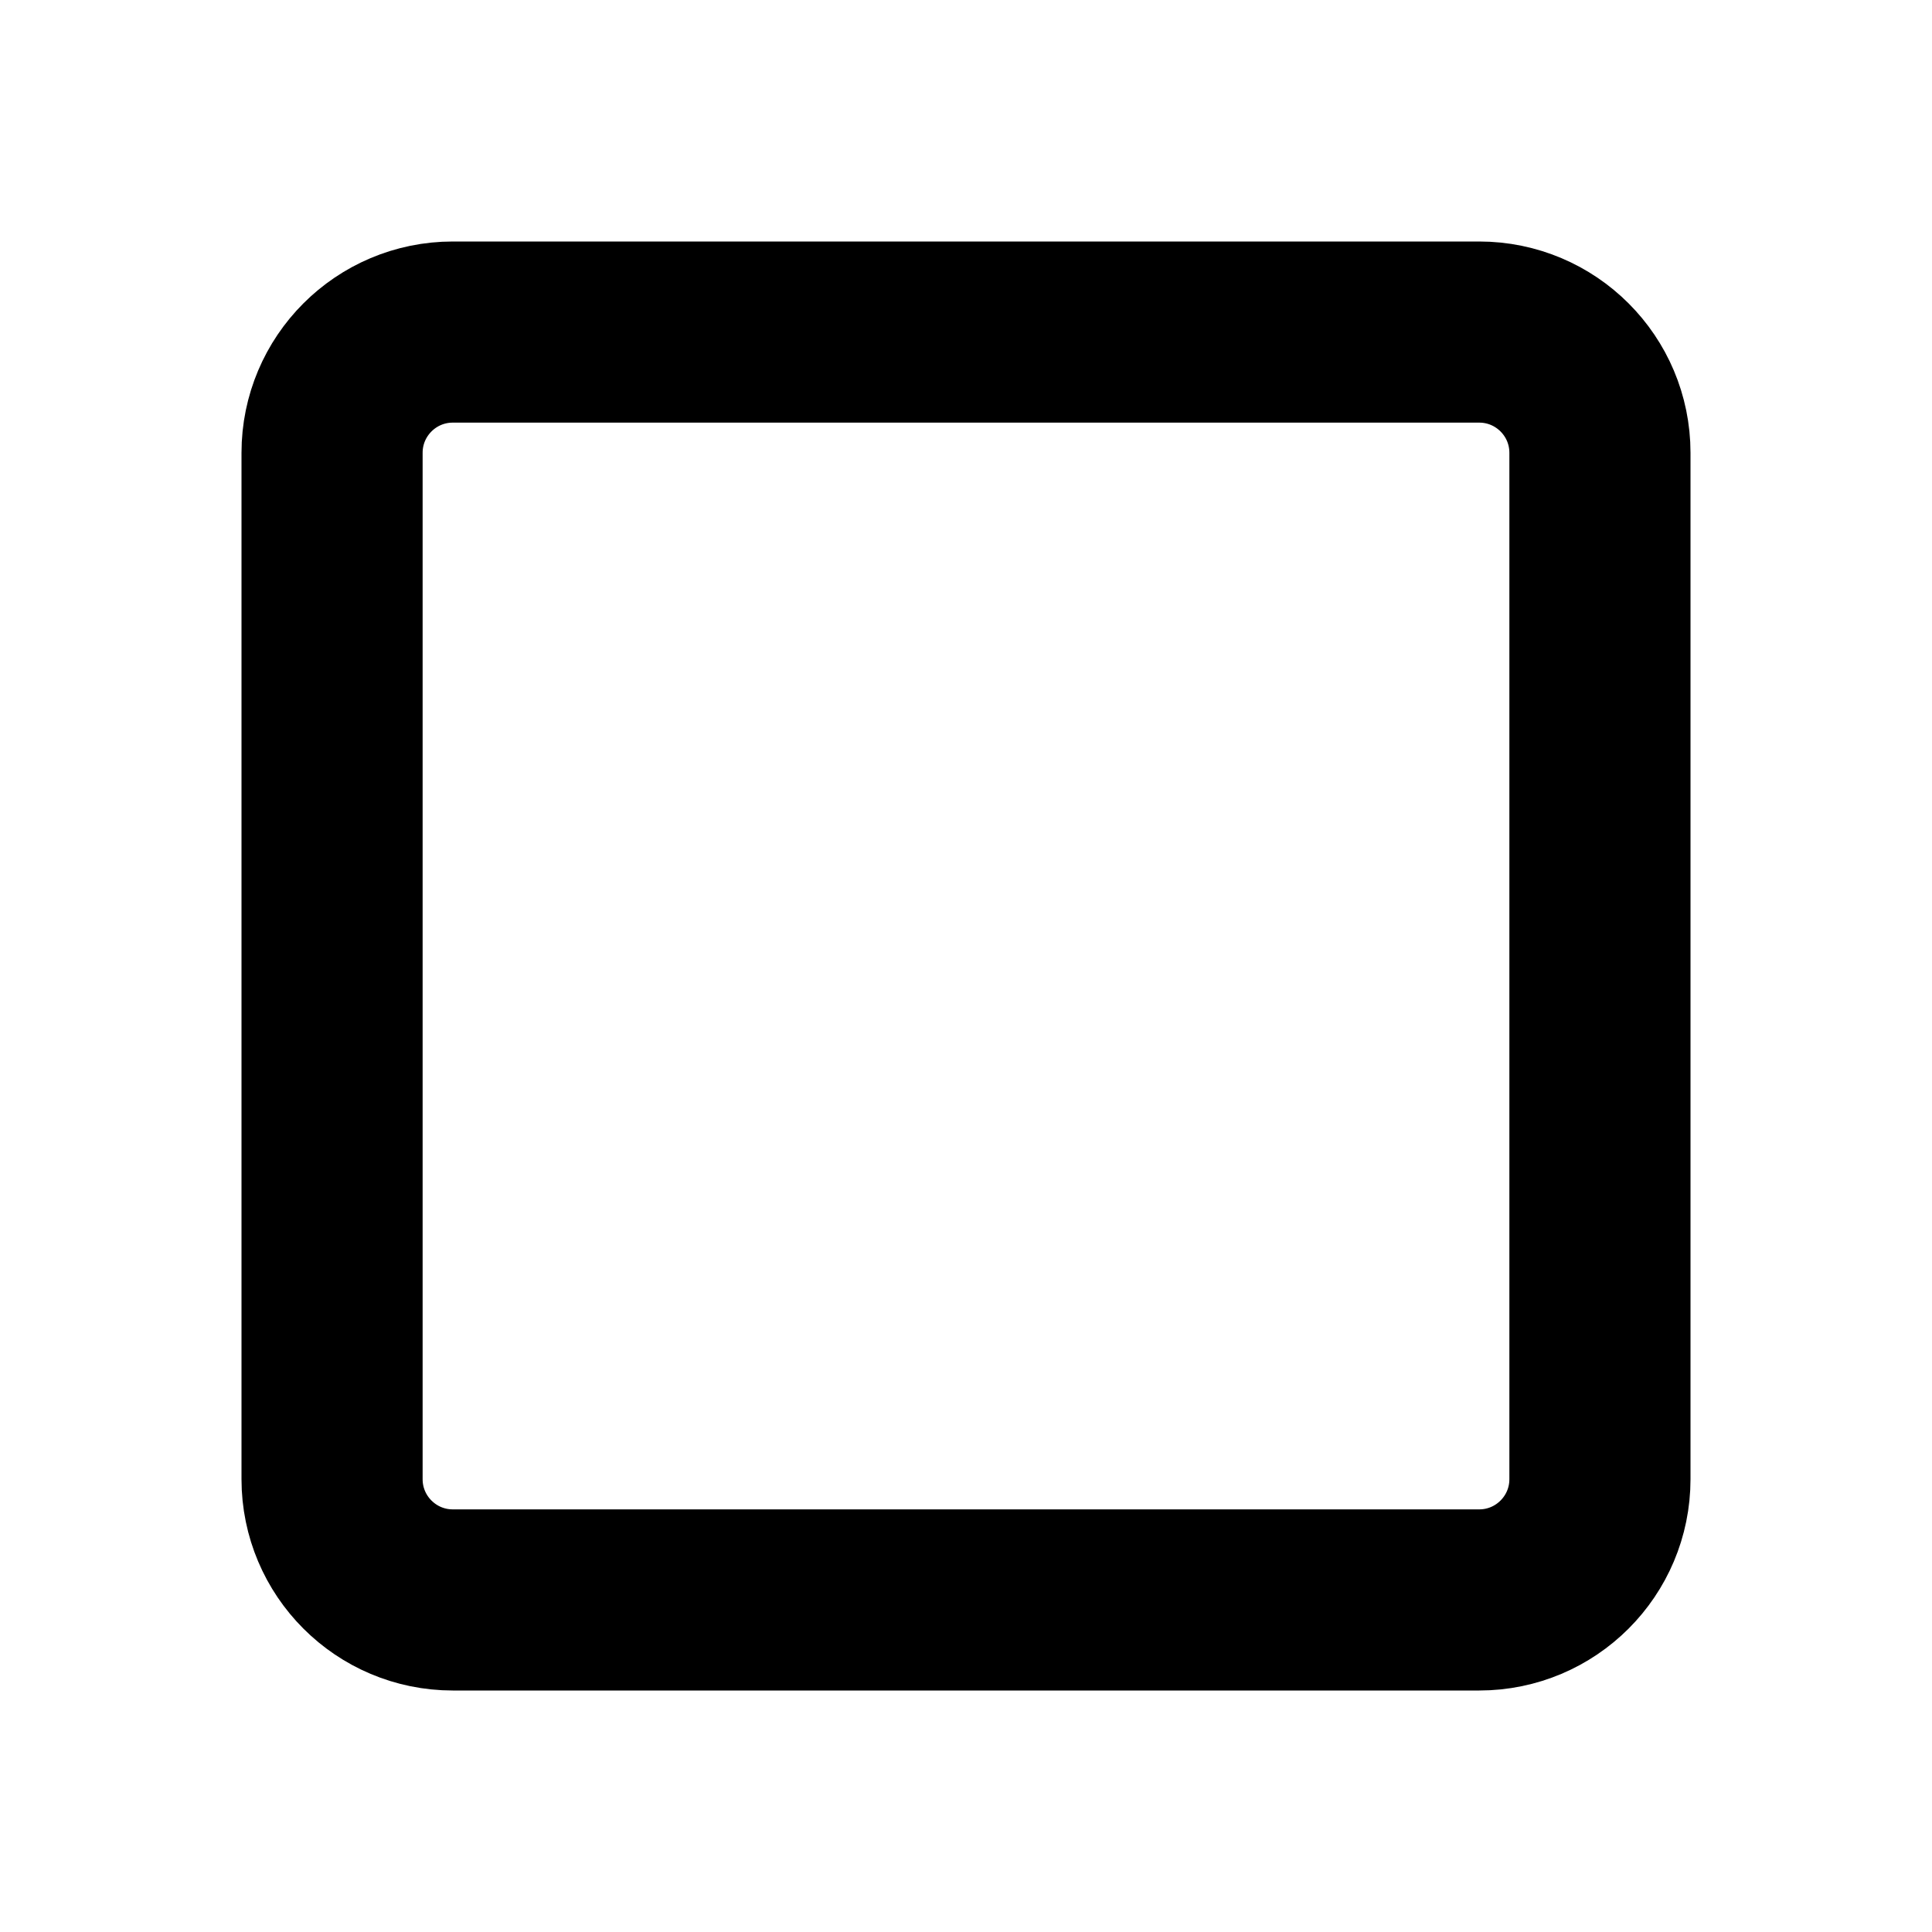
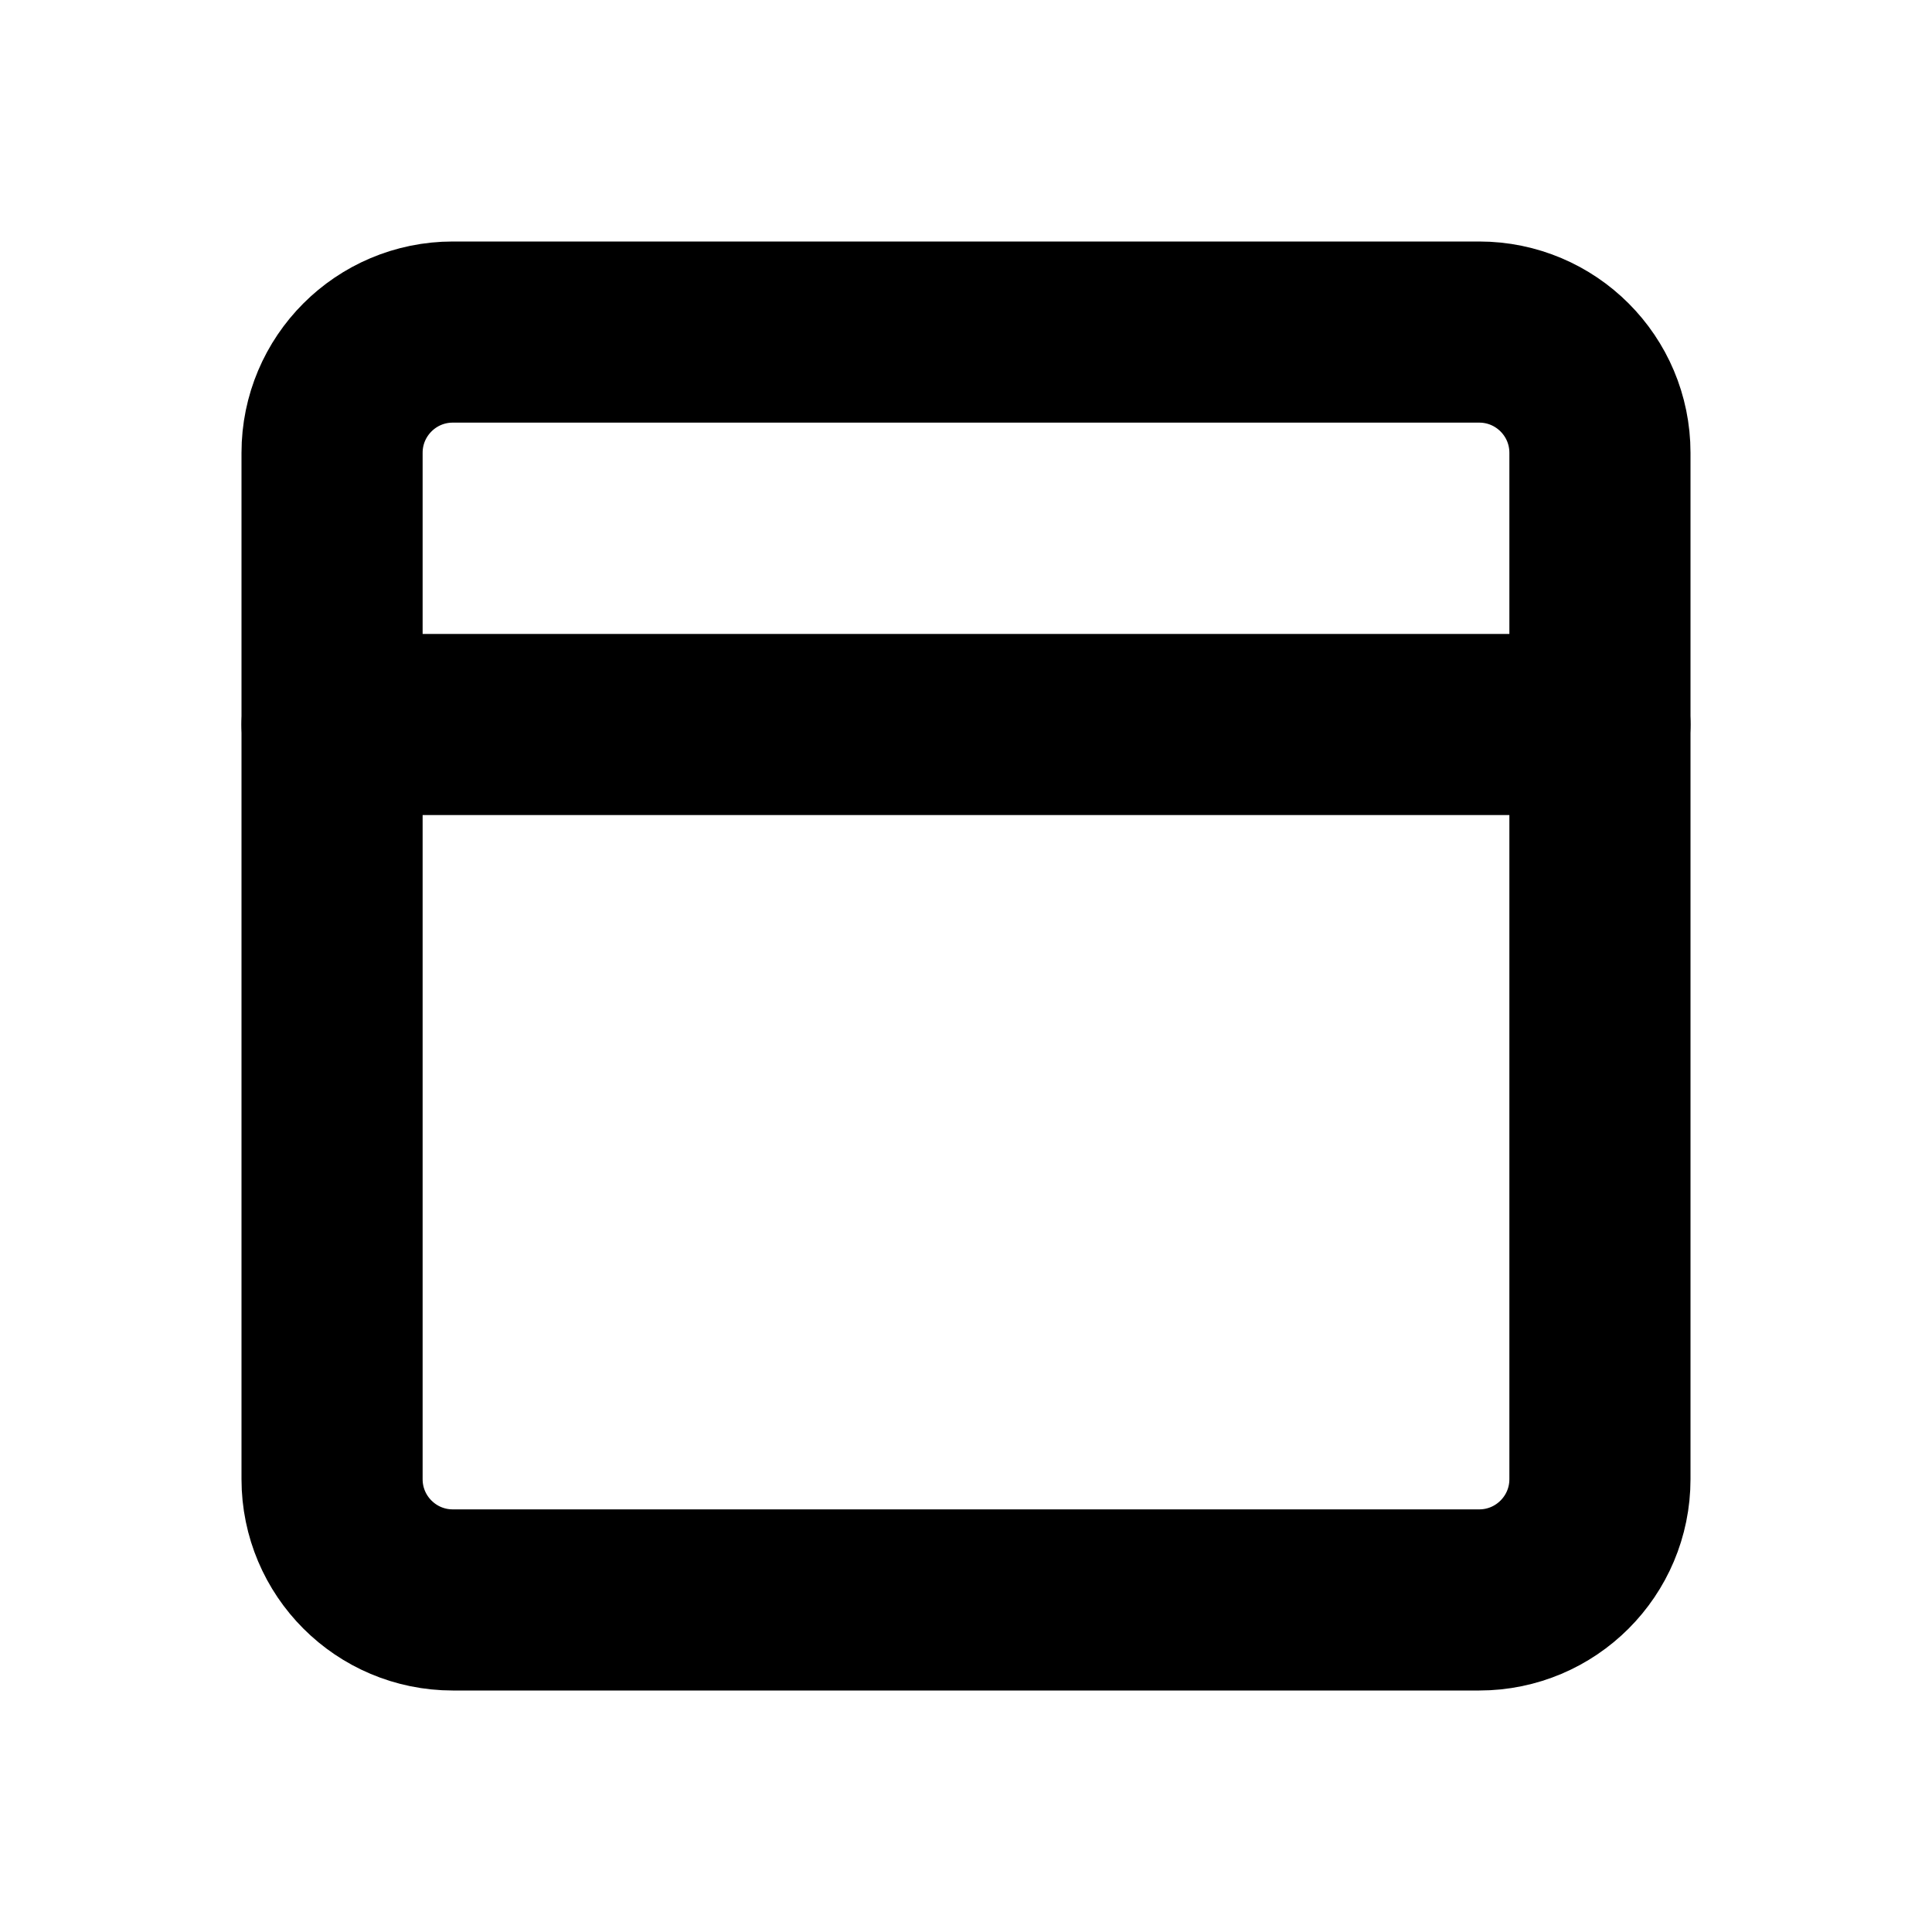
<svg xmlns="http://www.w3.org/2000/svg" width="16" height="16" viewBox="0 0 16 16" fill="none" stroke="currentColor" stroke-width="1.5" stroke-linecap="round" stroke-linejoin="round">
  <rect x="2.75" y="2.75" width="10.5" height="10.5" rx="1" />
+   <path d="M2.75 6h10.5" />
</svg>
